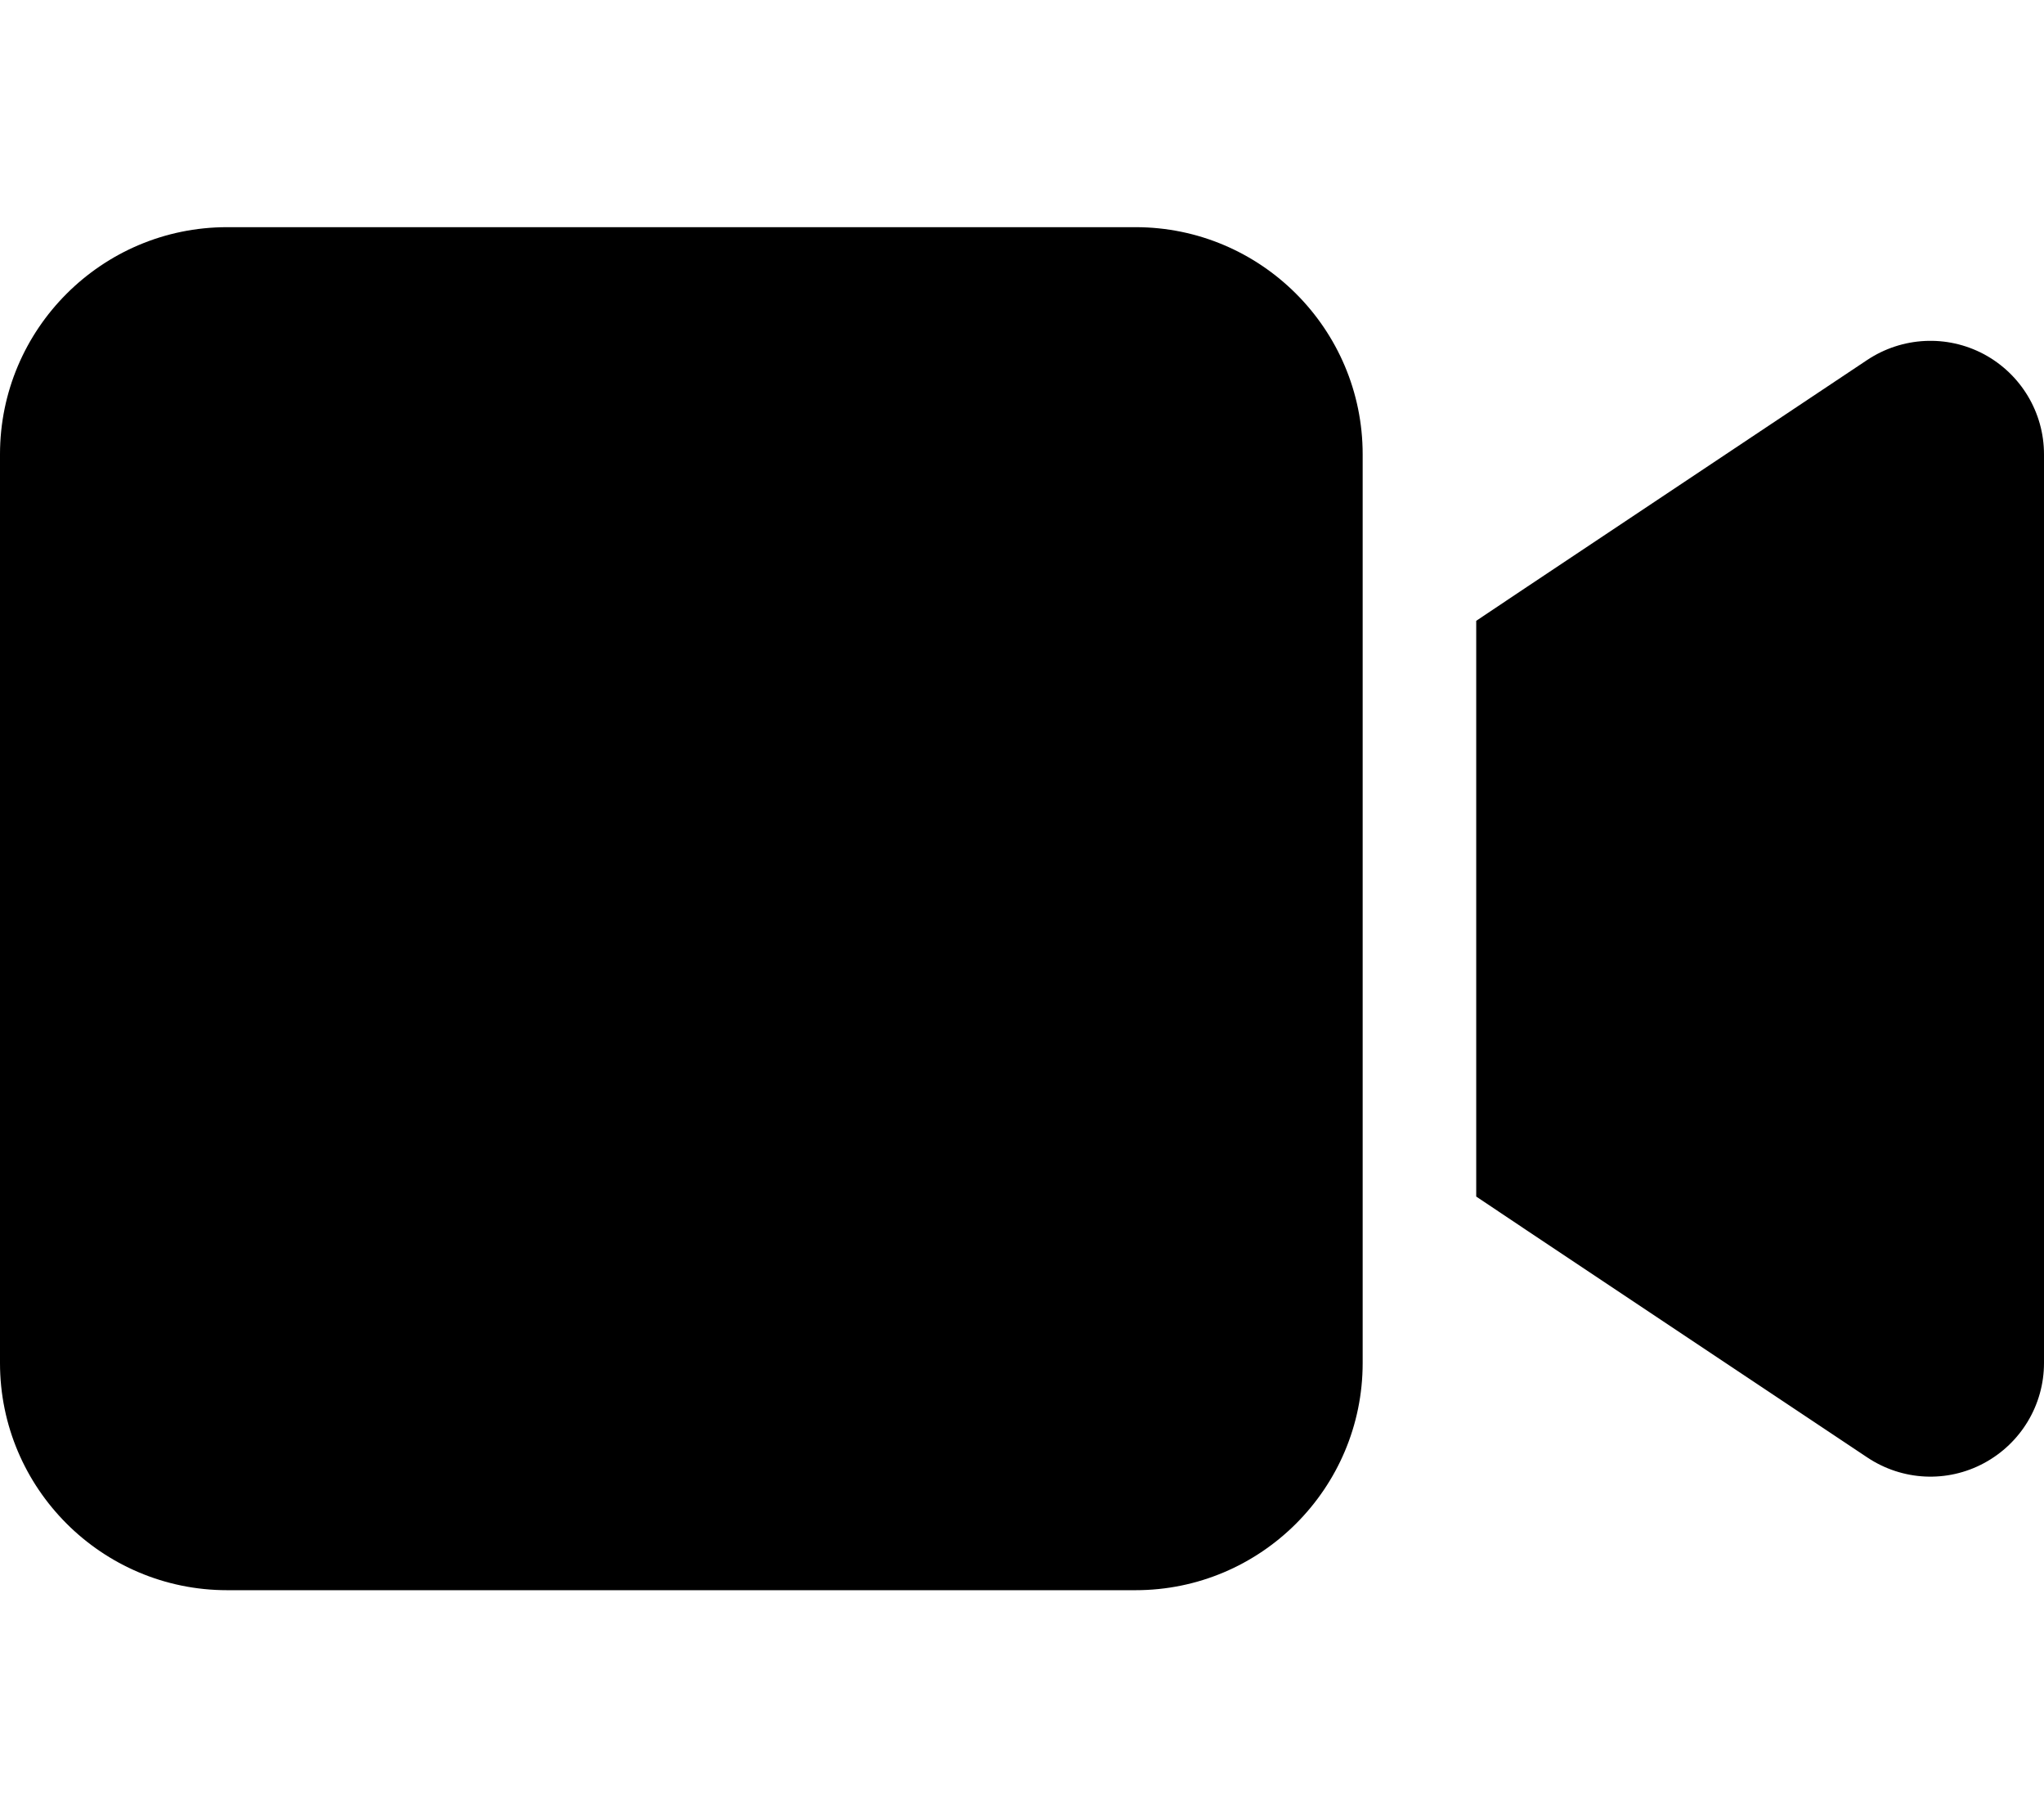
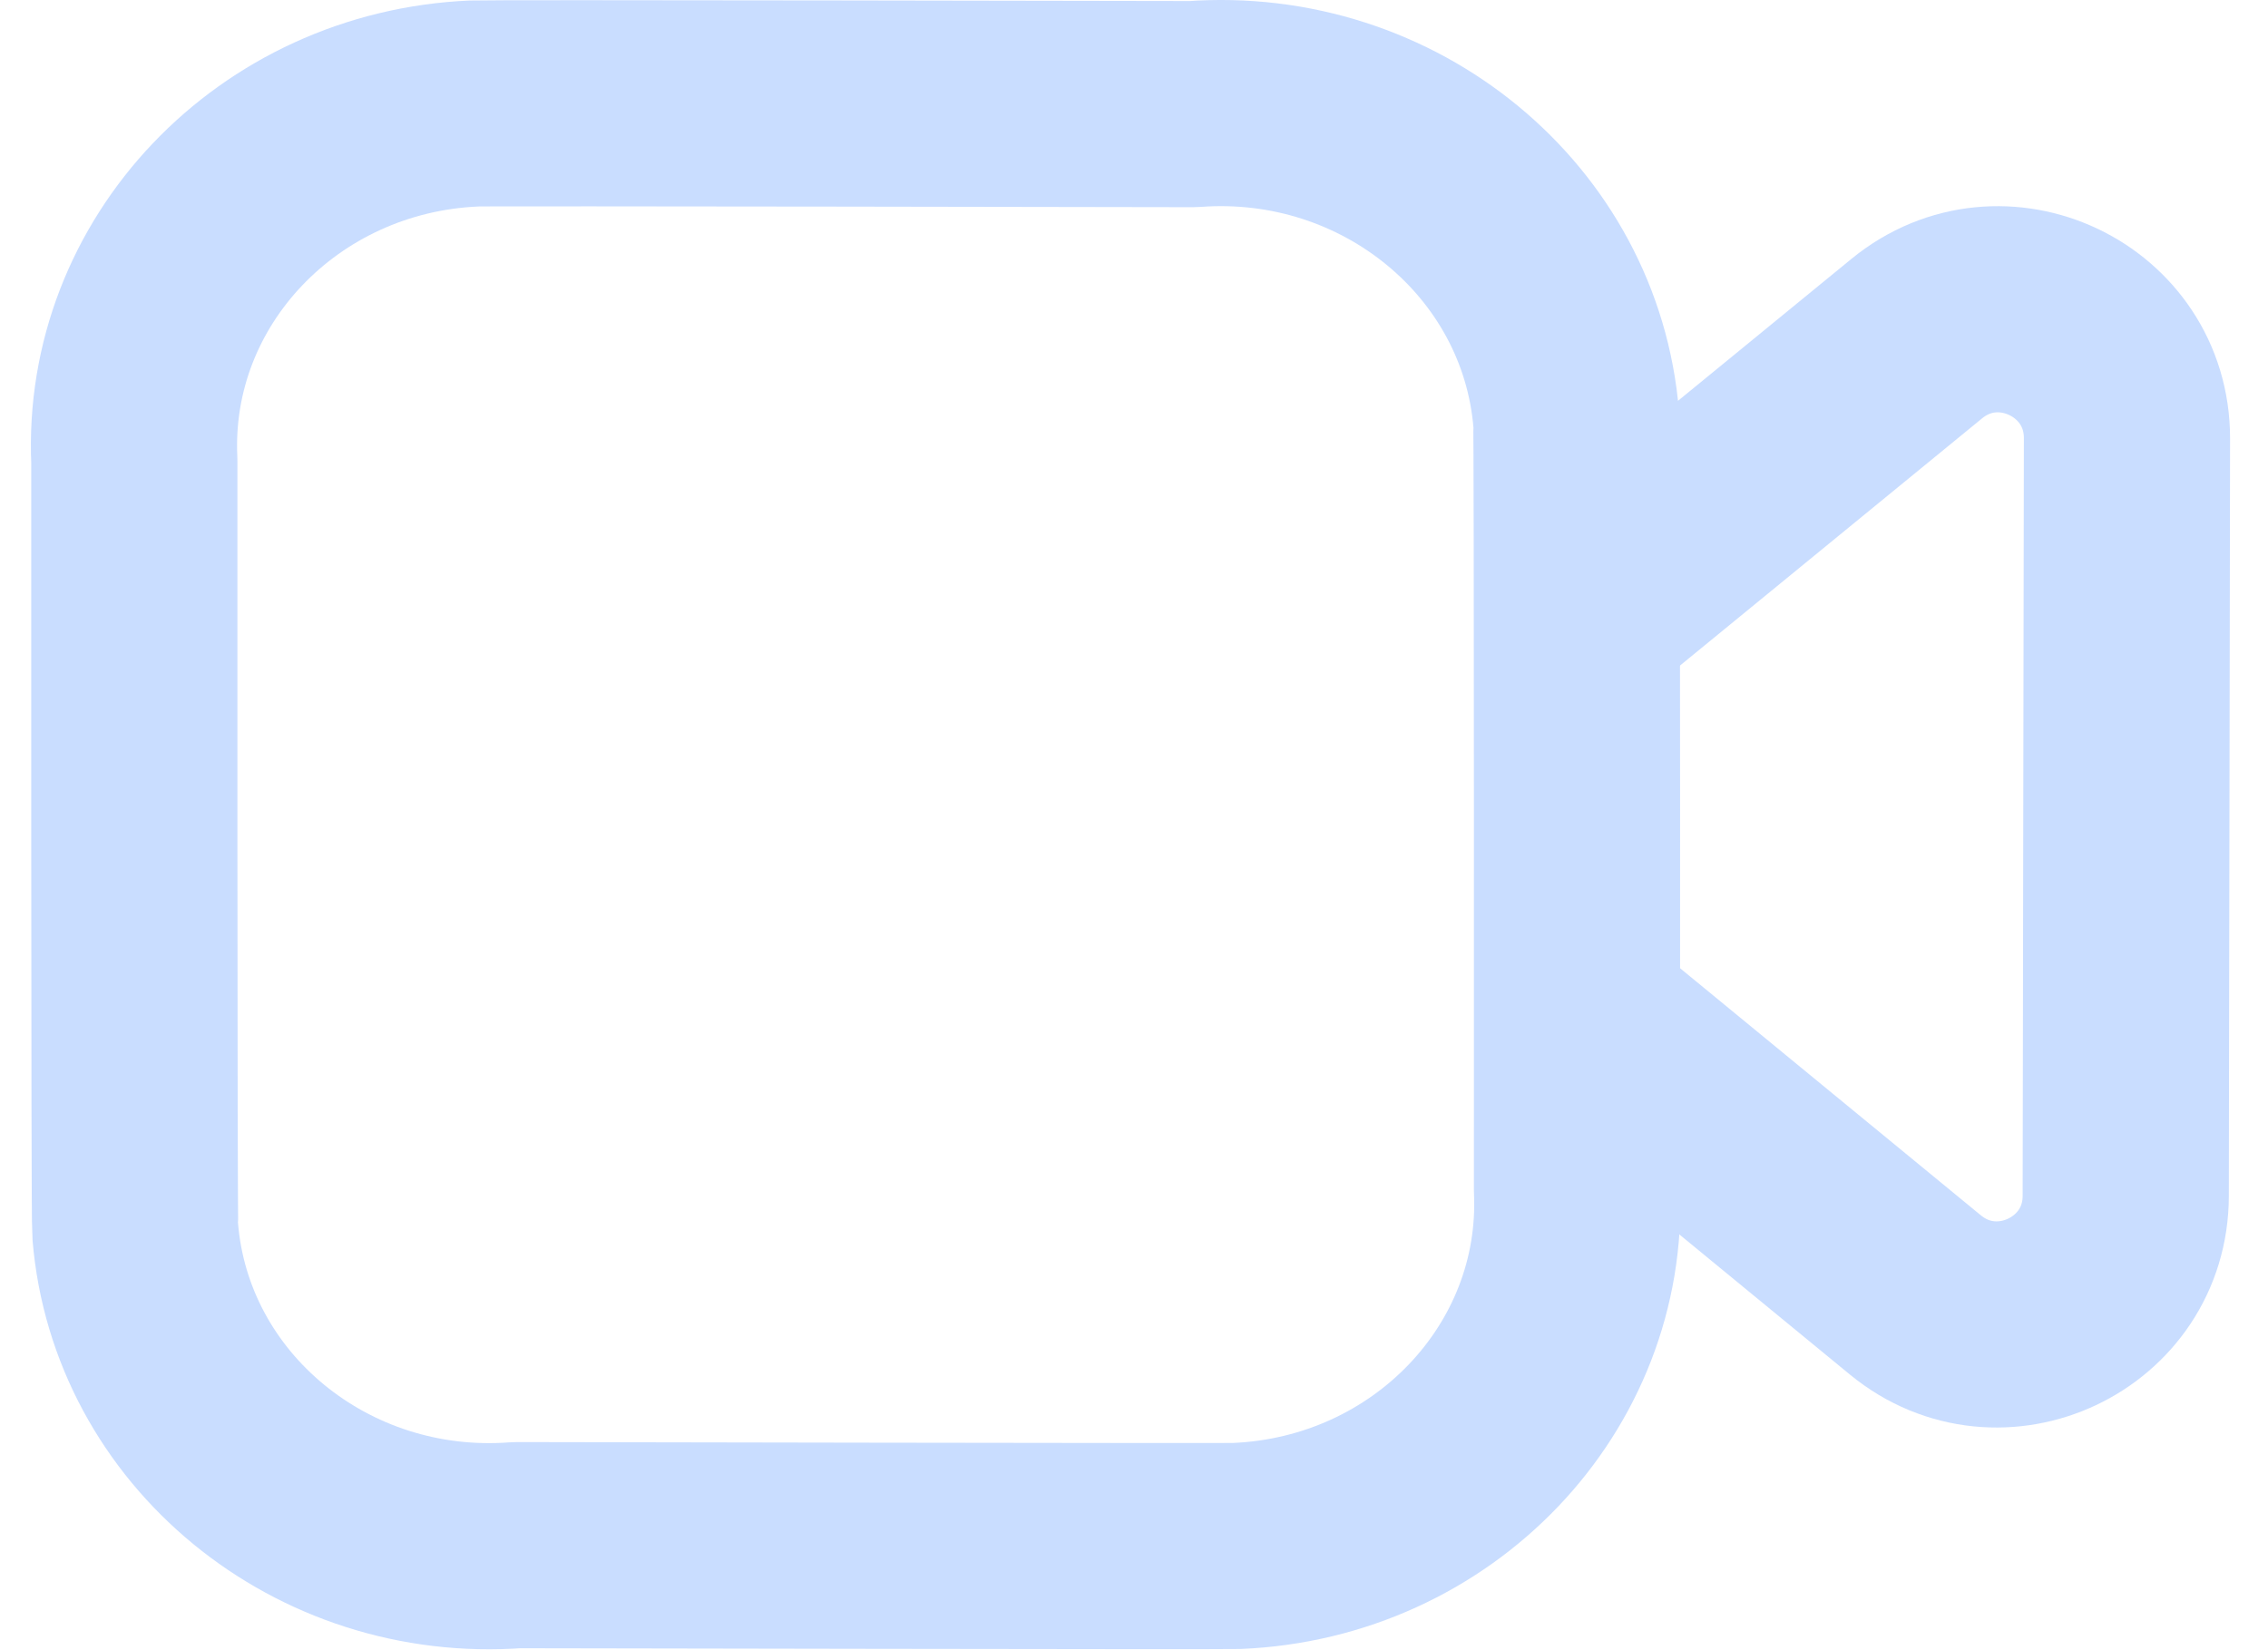
- <svg xmlns="http://www.w3.org/2000/svg" viewBox="0 0 576 512">
-   <path d="M0 128C0 92.7 28.7 64 64 64H320c35.3 0 64 28.7 64 64V384c0 35.3-28.7 64-64 64H64c-35.3 0-64-28.7-64-64V128zM559.1 99.8c10.4 5.6 16.9 16.4 16.9 28.2V384c0 11.8-6.5 22.6-16.9 28.2s-23 5-32.9-1.6l-96-64L416 337.1V320 192 174.9l14.2-9.5 96-64c9.8-6.5 22.4-7.2 32.9-1.6z" />
+ <svg xmlns="http://www.w3.org/2000/svg" width="22" height="16" viewBox="0 0 22 16" fill="none">
+   <path fill-rule="evenodd" clip-rule="evenodd" d="M15.297 11.538C15.378 13.37 13.899 14.92 11.995 14.998C11.854 15.003 5.015 14.99 5.015 14.99C3.12 15.133 1.461 13.771 1.312 11.946C1.3 11.81 1.303 4.472 1.303 4.472C1.219 2.638 2.696 1.085 4.602 1.004C4.744 0.997 11.574 1.01 11.574 1.01C13.478 0.868 15.142 2.24 15.29 4.074C15.3 4.206 15.297 11.538 15.297 11.538Z" stroke="#C9DDFF" stroke-width="2" stroke-linecap="round" stroke-linejoin="round" />
+   <path d="M15.3 5.98L18.593 3.285C19.409 2.617 20.633 3.199 20.632 4.252L20.62 11.601C20.619 12.654 19.394 13.231 18.58 12.563L15.3 9.868" stroke="#C9DDFF" stroke-width="2" stroke-linecap="round" stroke-linejoin="round" />
</svg>
